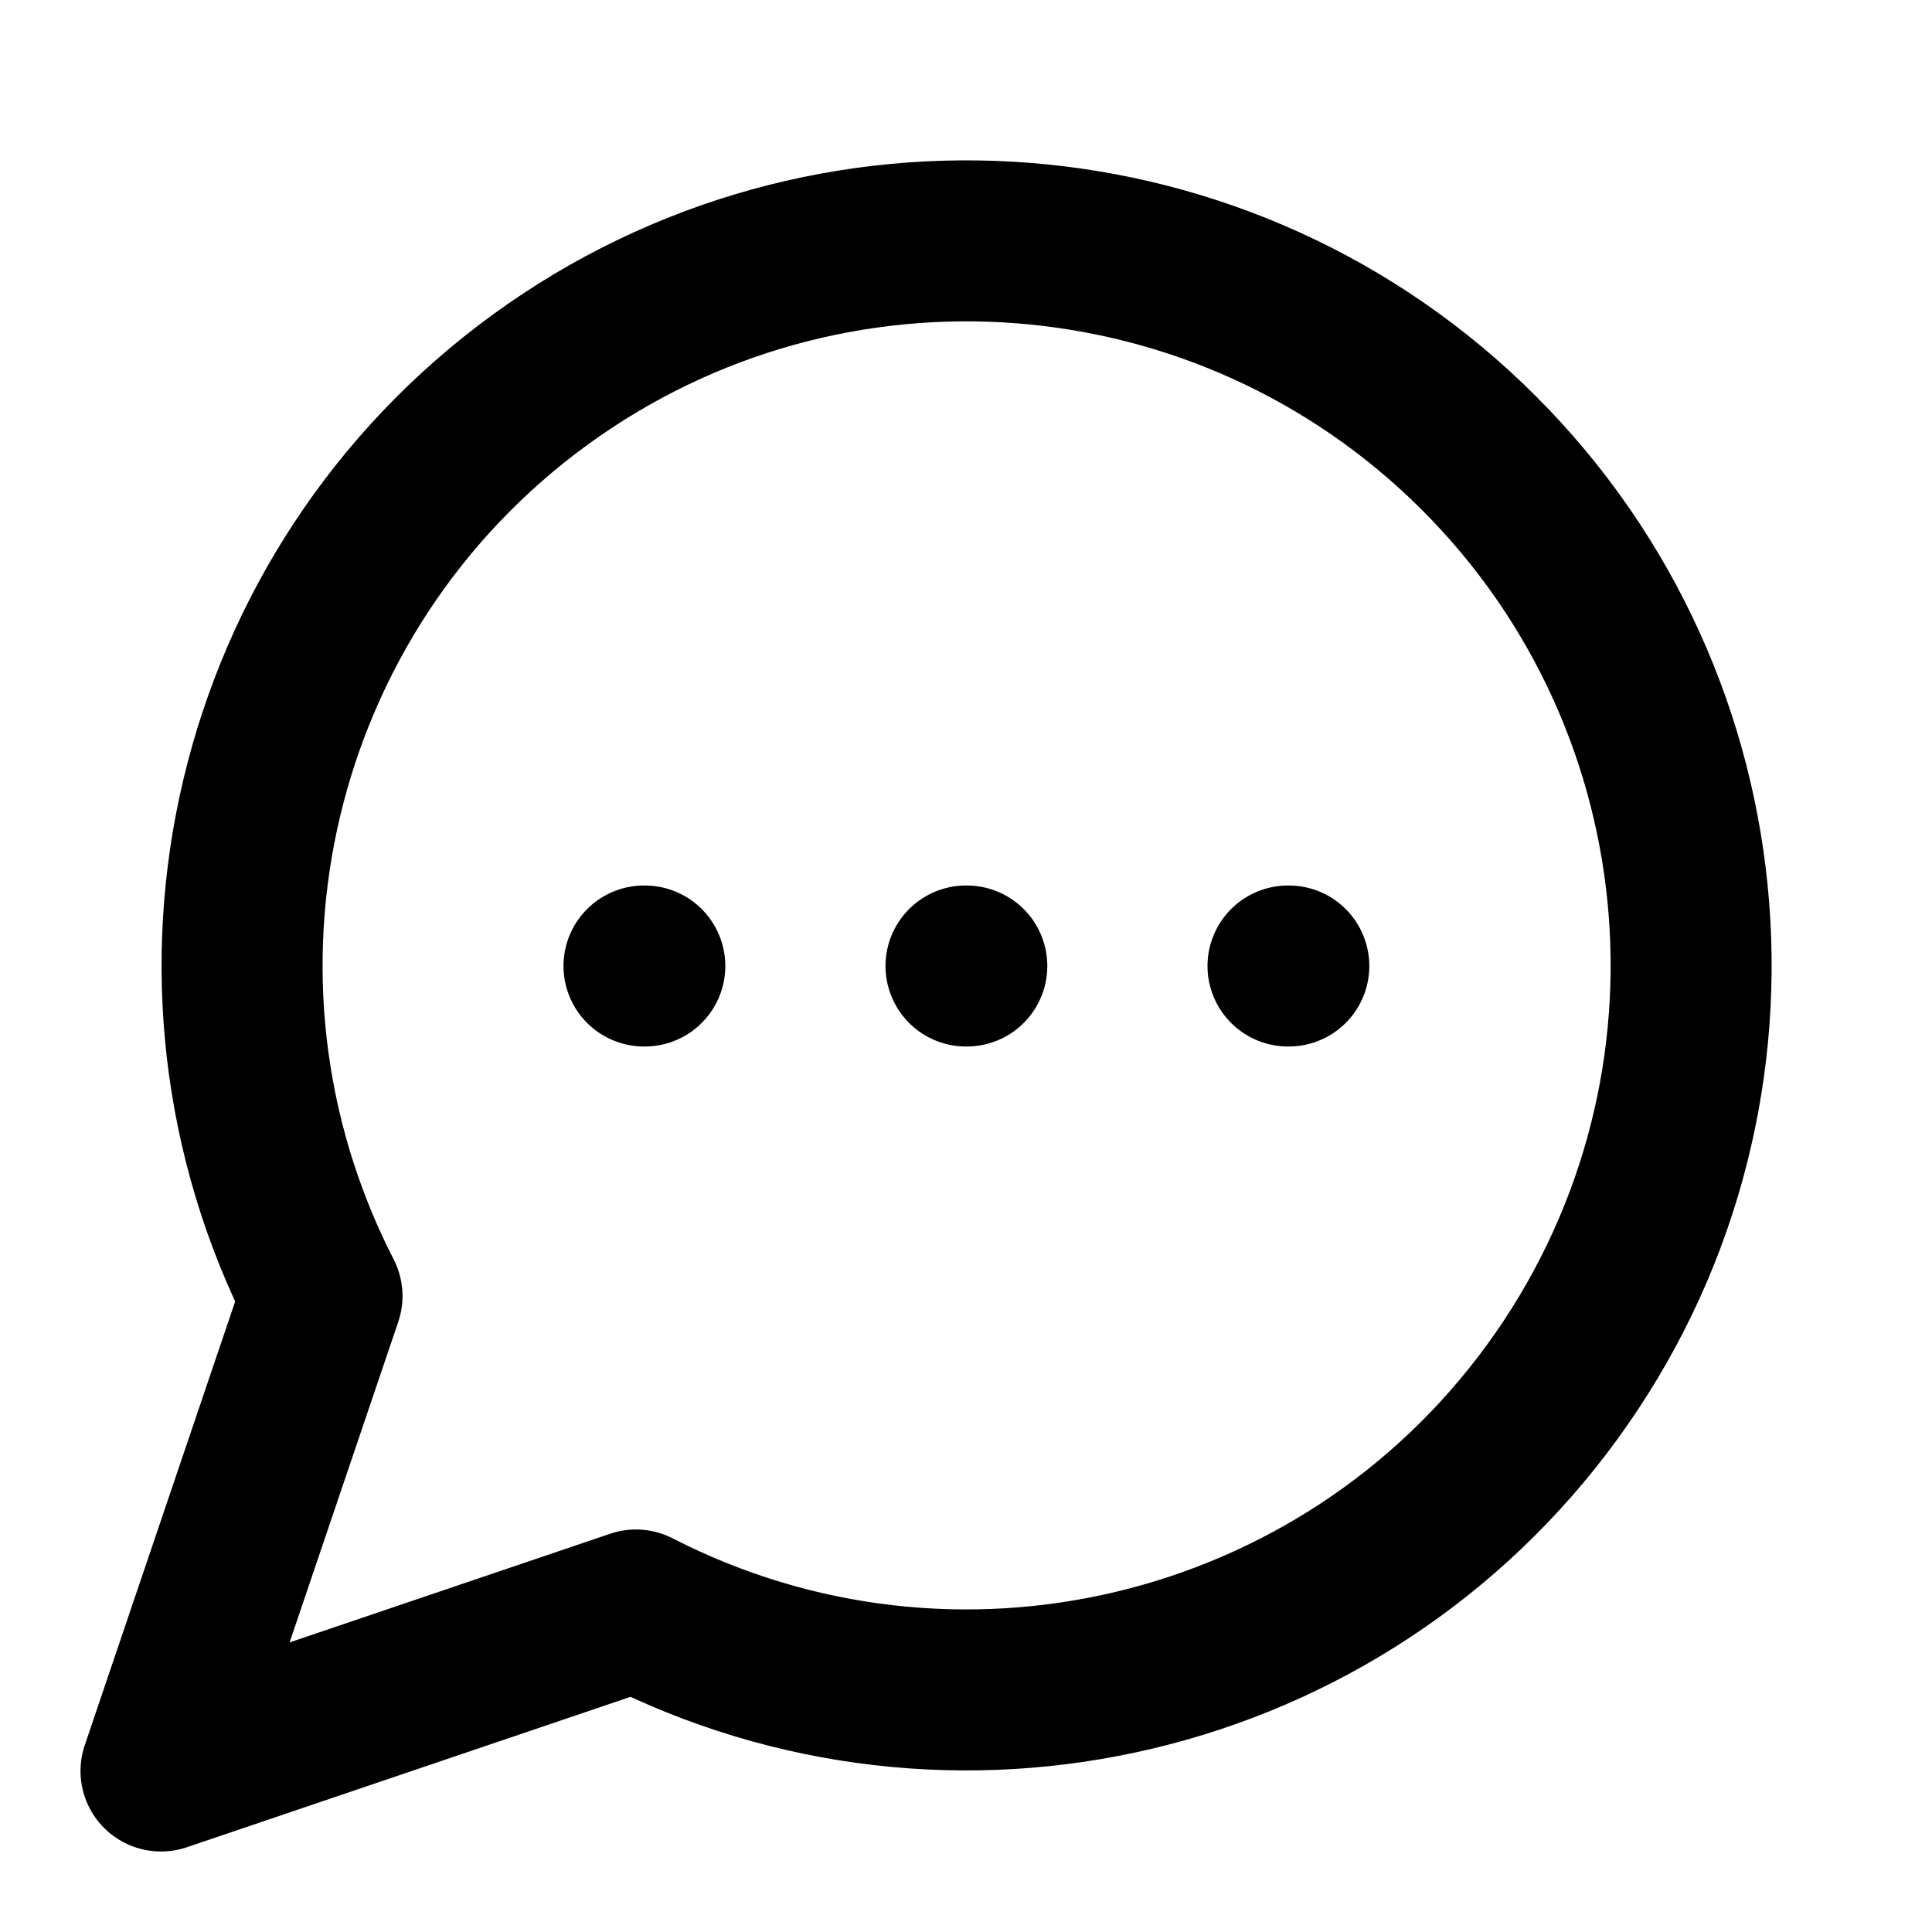
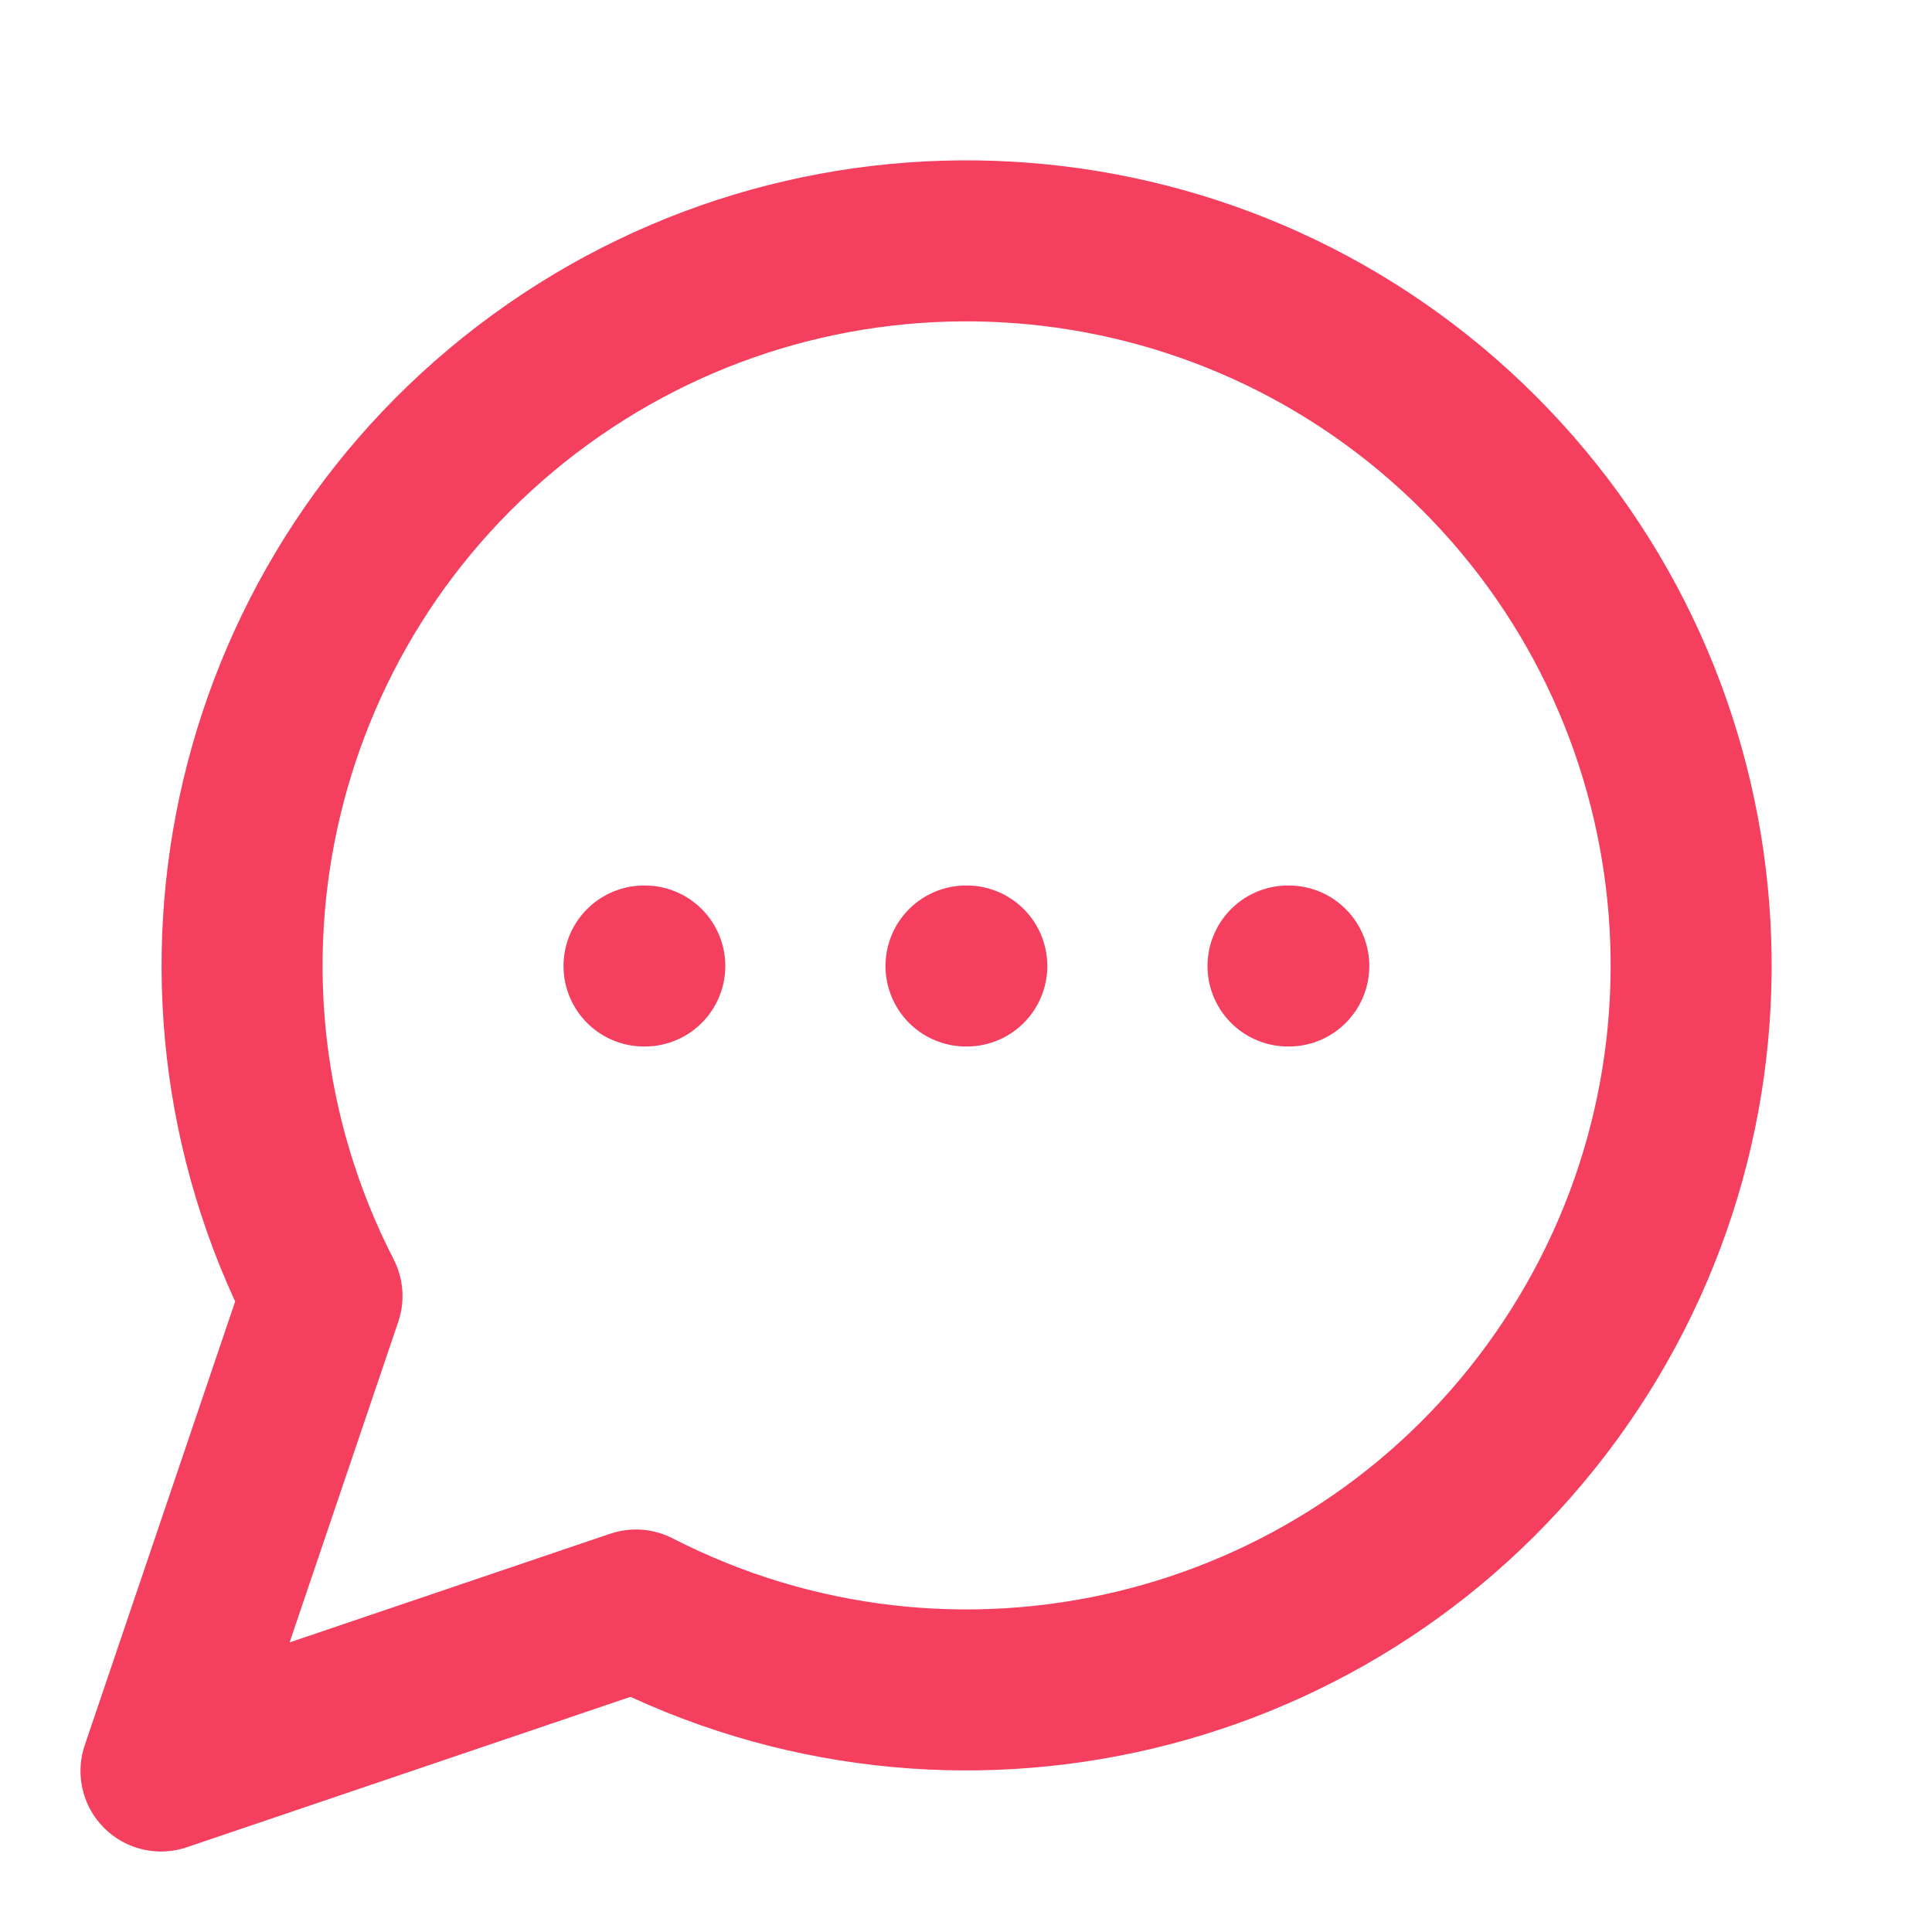
- <svg xmlns="http://www.w3.org/2000/svg" width="24" height="24" viewBox="0 0 24 24" fill="none" stroke="currentColor" stroke-width="2" stroke-linecap="round" stroke-linejoin="round" class="lucide lucide-message-circle-more">
+ <svg xmlns="http://www.w3.org/2000/svg" width="24" height="24" viewBox="0 0 24 24" fill="none" stroke="#f43f5e" stroke-width="2" stroke-linecap="round" stroke-linejoin="round" class="lucide lucide-message-circle-more">
  <path d="M7.9 20A9 9 0 1 0 4 16.1L2 22Z" />
  <path d="M8 12h.01" />
  <path d="M12 12h.01" />
  <path d="M16 12h.01" />
</svg>
